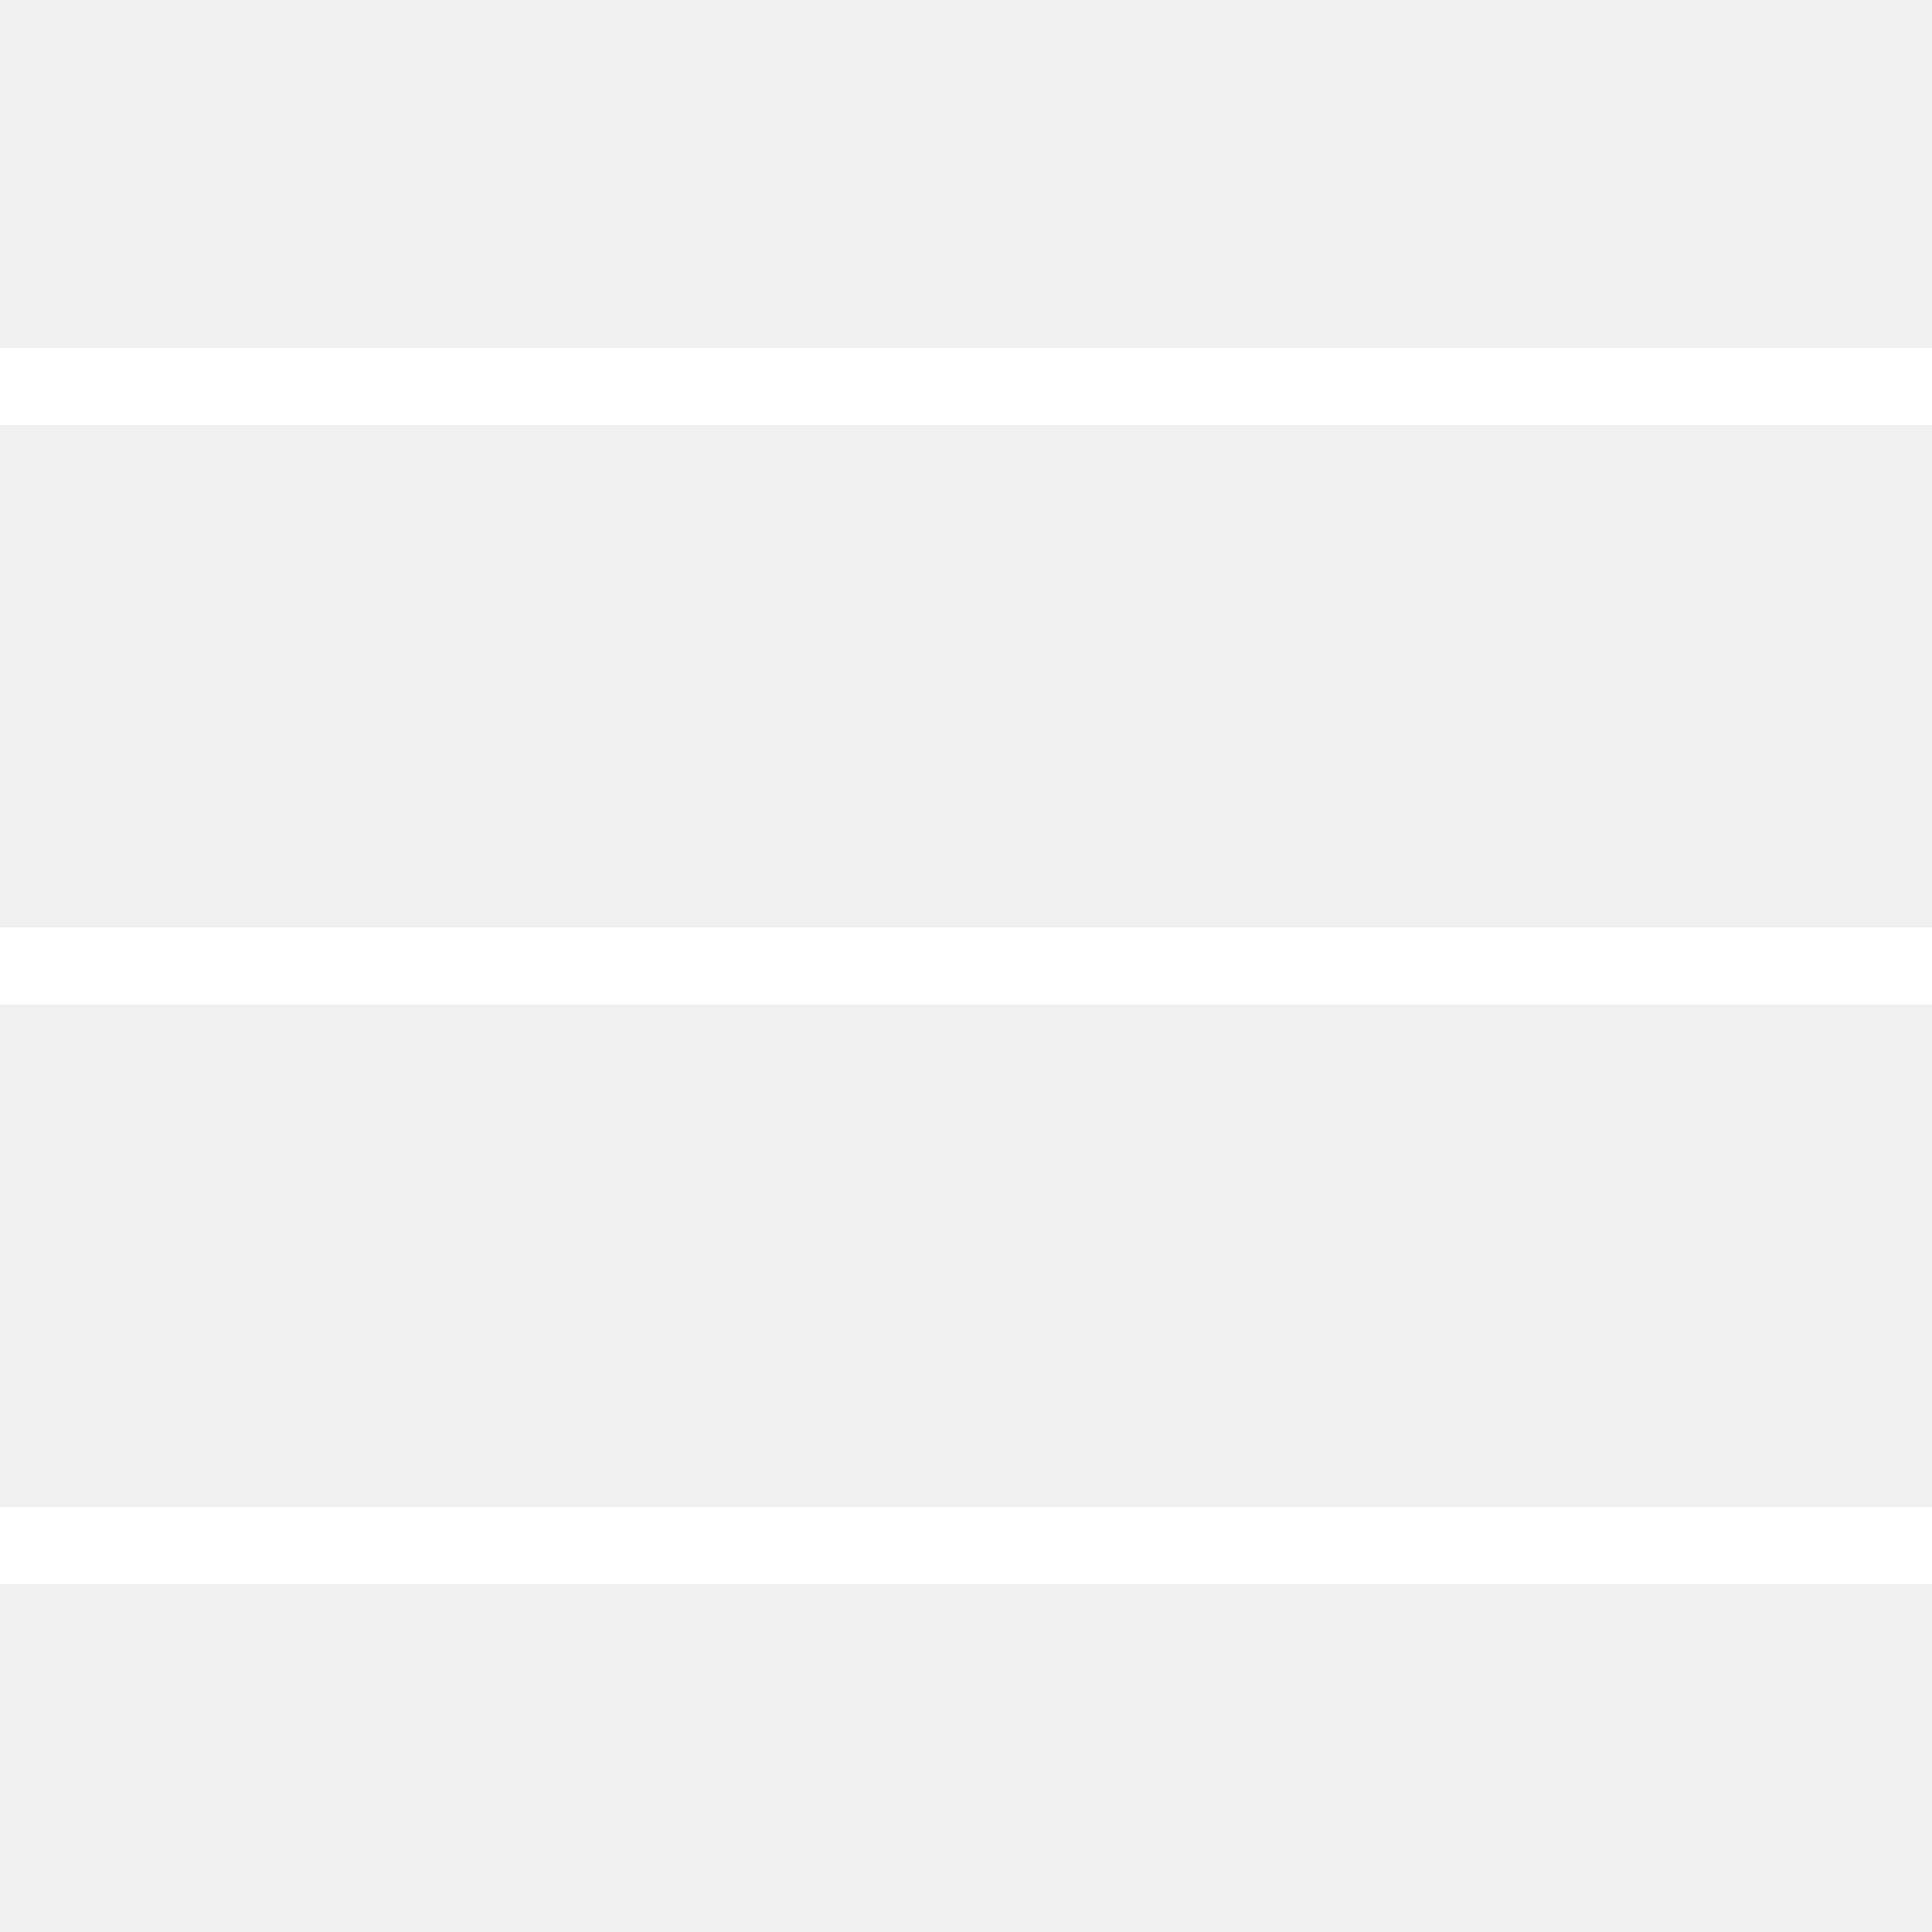
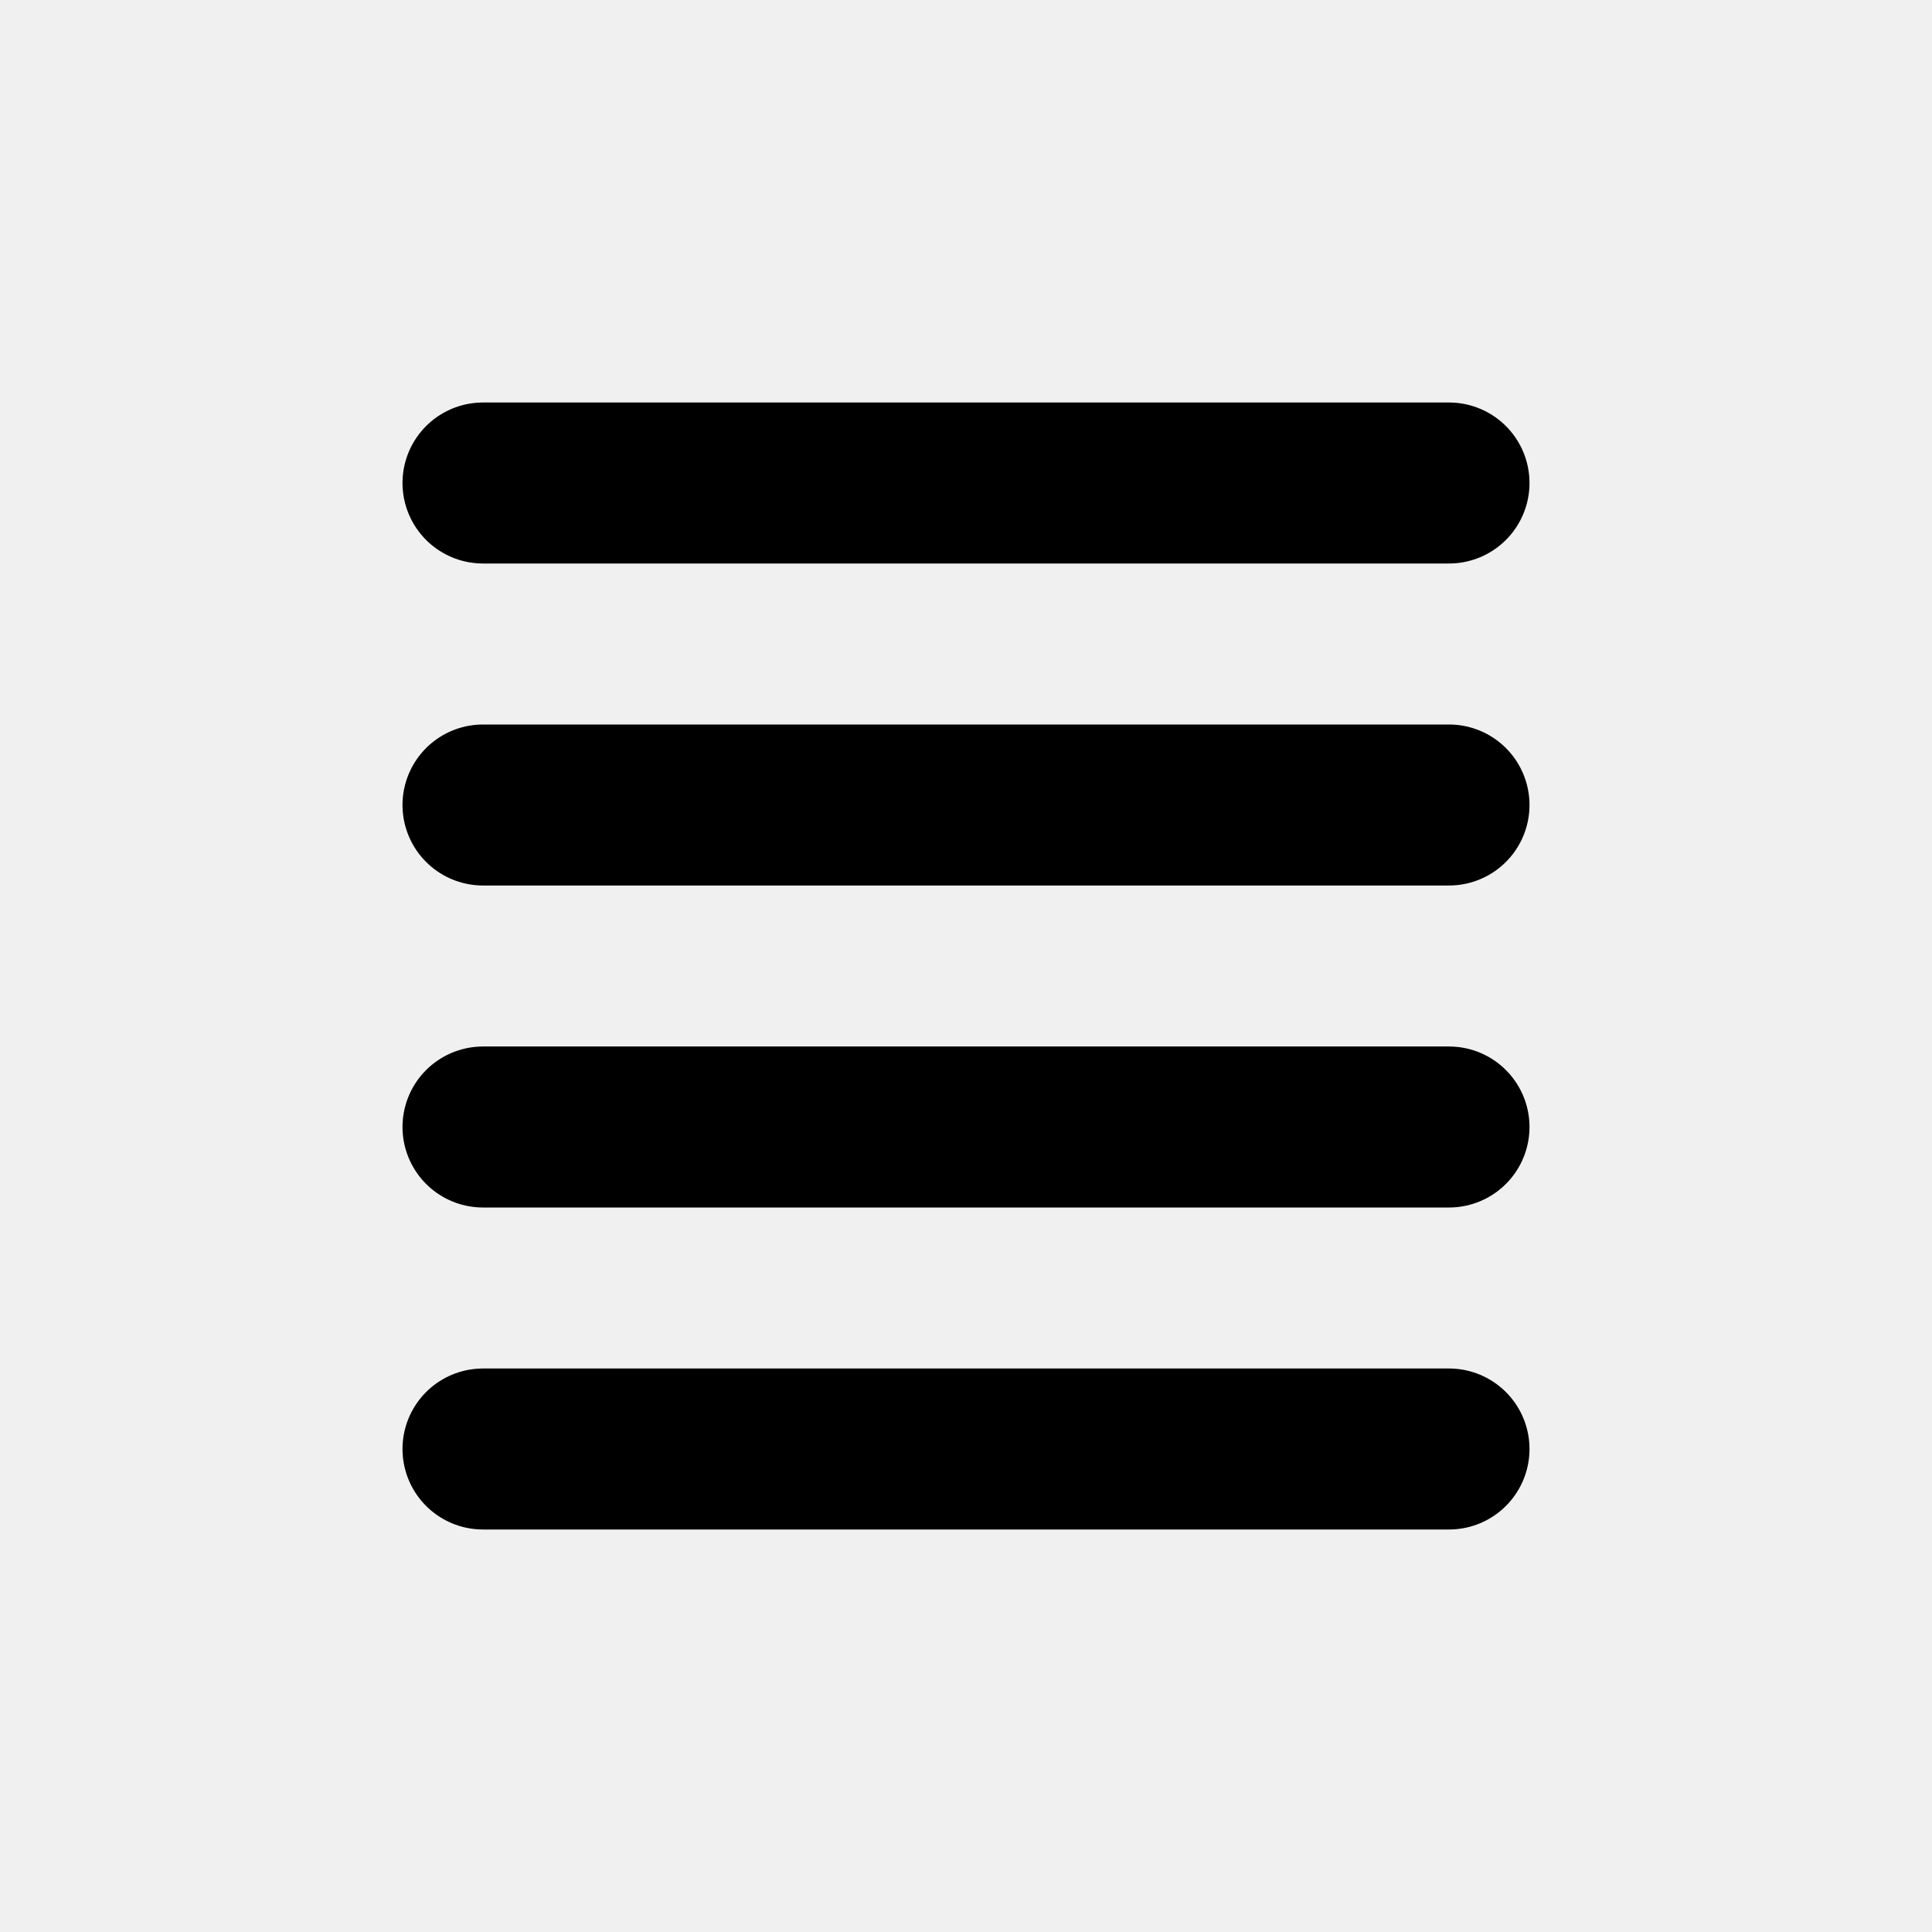
- <svg xmlns="http://www.w3.org/2000/svg" x="0px" y="0px" width="100" height="100" viewBox="0,0,256,256" style="fill:#FFFFFF;">
-   <g fill="#ffffff" fill-rule="nonzero" stroke="none" stroke-width="1" stroke-linecap="butt" stroke-linejoin="miter" stroke-miterlimit="10" stroke-dasharray="" stroke-dashoffset="0" font-family="none" font-weight="none" font-size="none" text-anchor="none" style="mix-blend-mode: normal">
-     <g transform="scale(5.12,5.12)">
-       <path d="M0,9v2h50v-2zM0,24v2h50v-2zM0,39v2h50v-2z" />
-     </g>
-   </g>
+ <svg xmlns="http://www.w3.org/2000/svg" class="w-6 h-6 text-gray-800 dark:text-white" aria-hidden="true" width="24" height="24" fill="none" viewBox="0 0 24 24">
+   <path stroke="currentColor" stroke-linecap="round" stroke-linejoin="round" stroke-width="2" d="M18 6H6m12 4H6m12 4H6m12 4H6" />
</svg>
